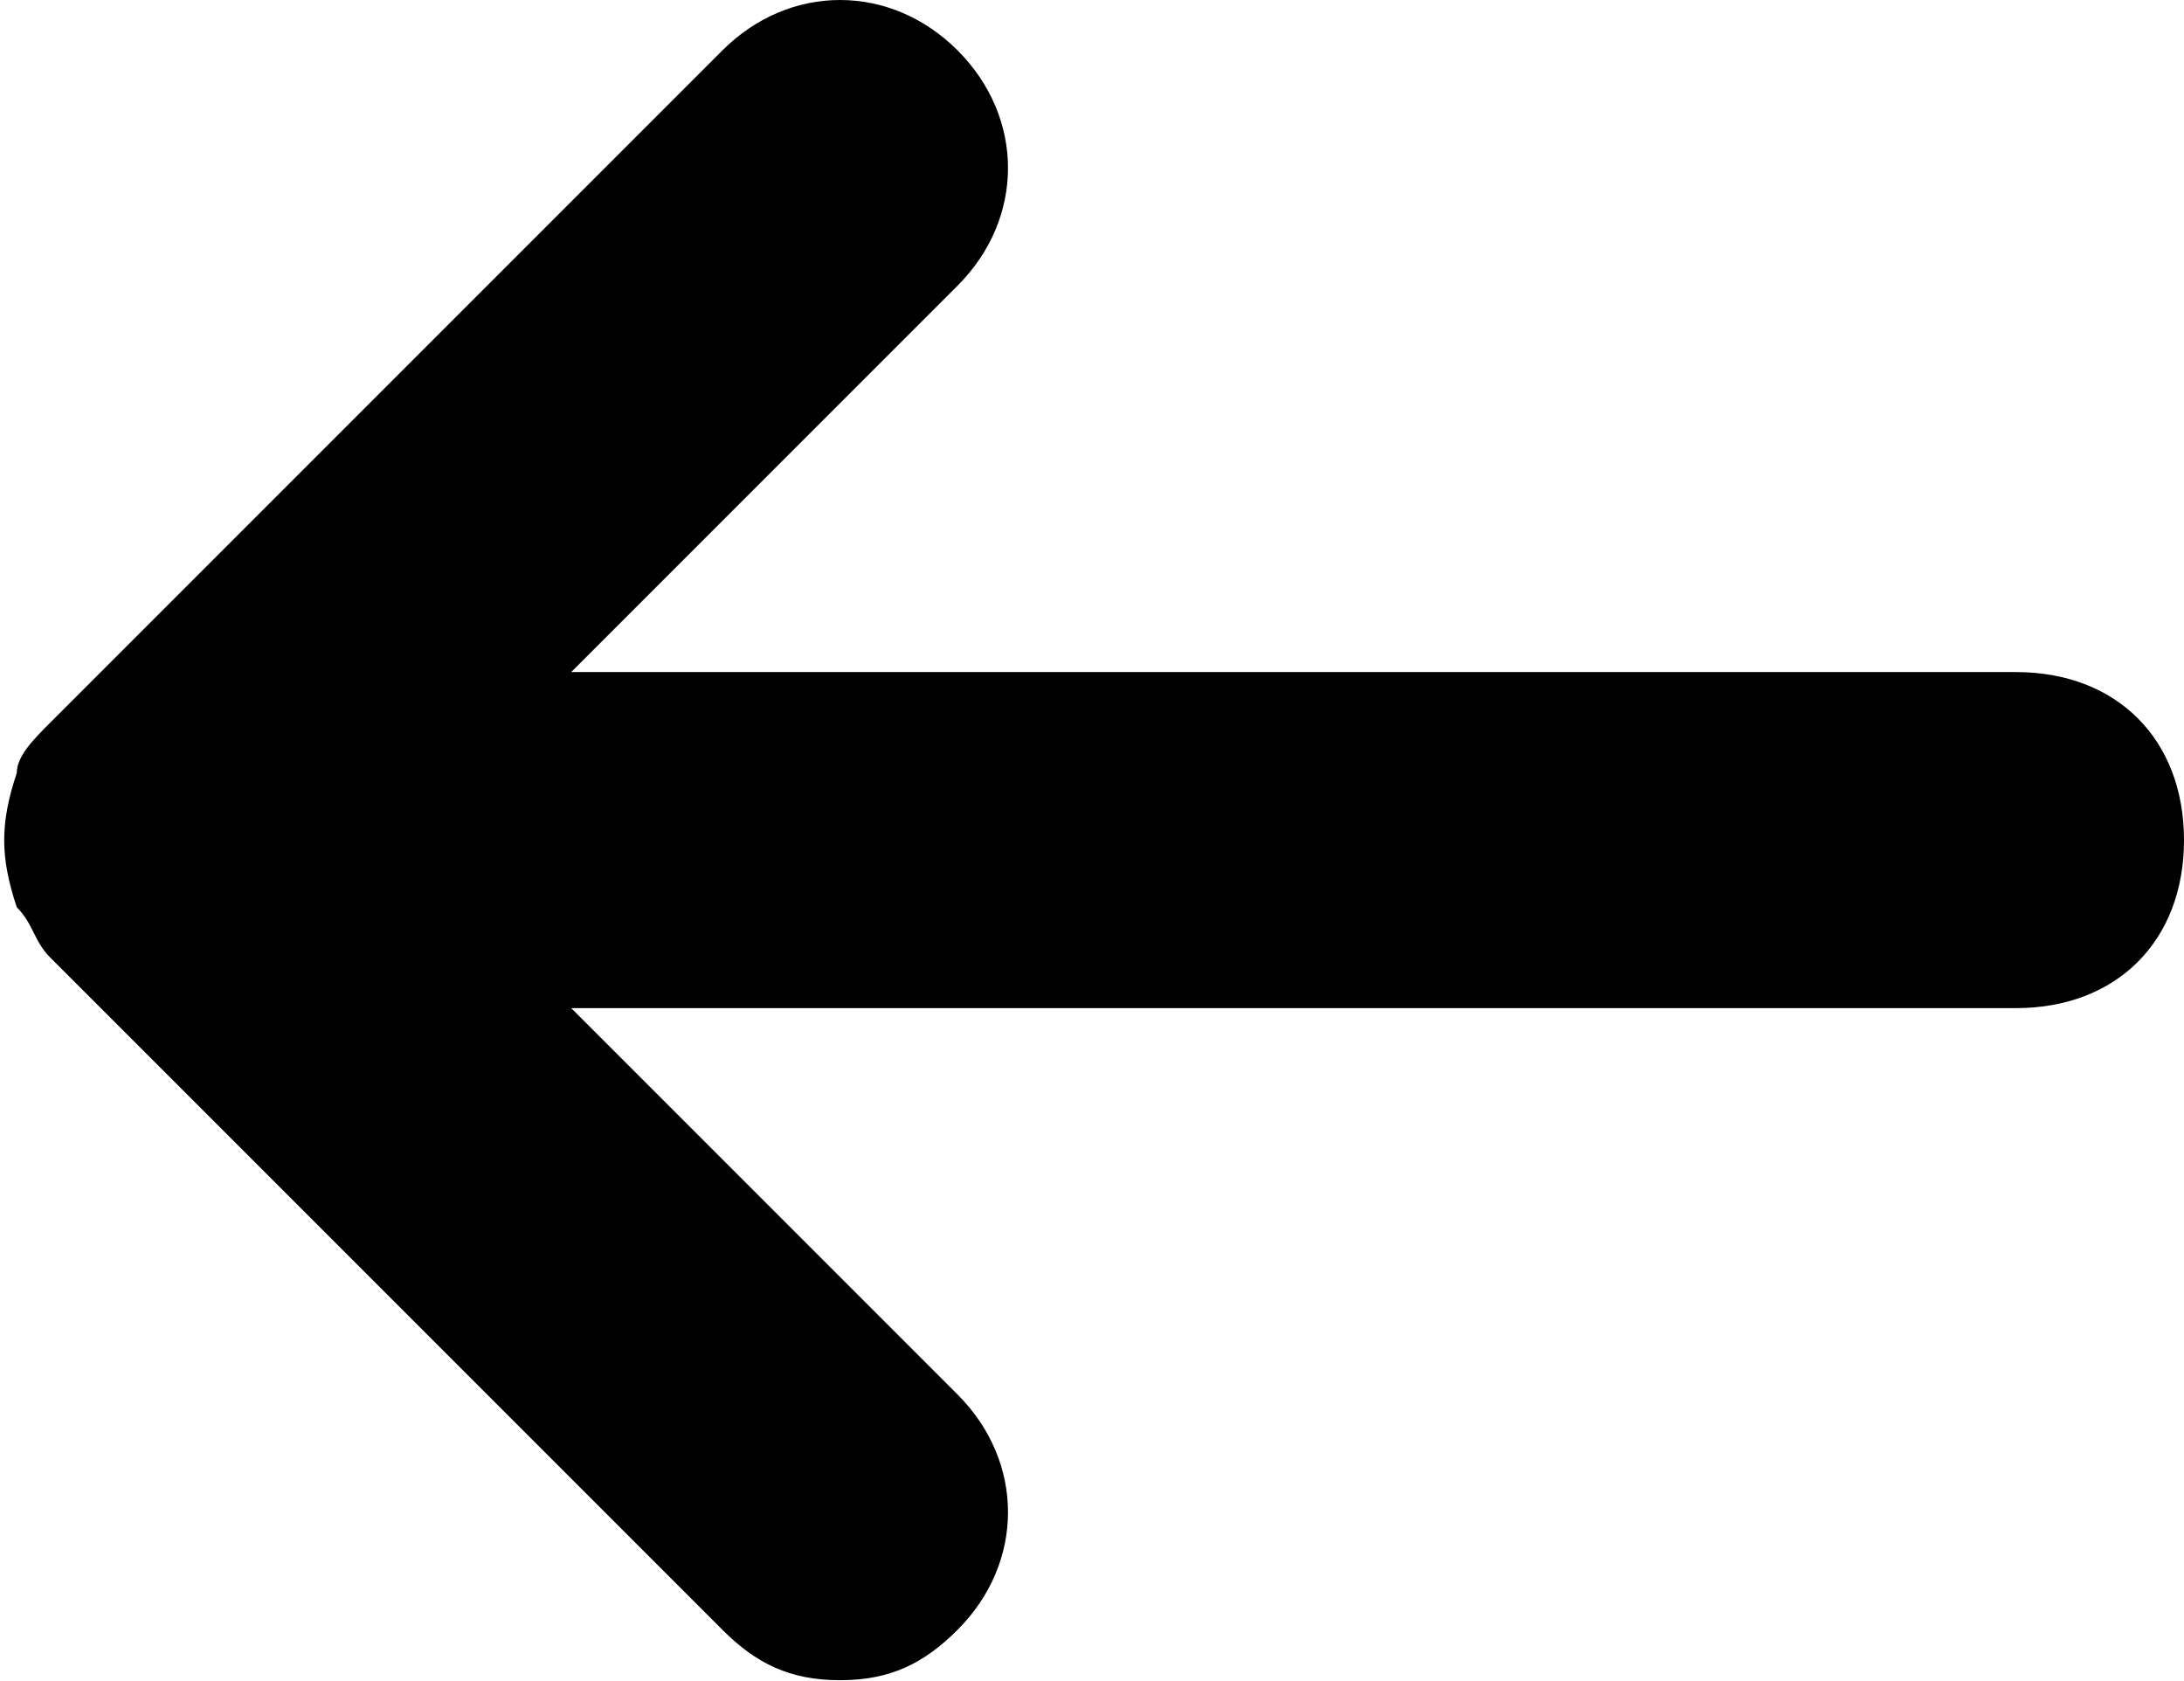
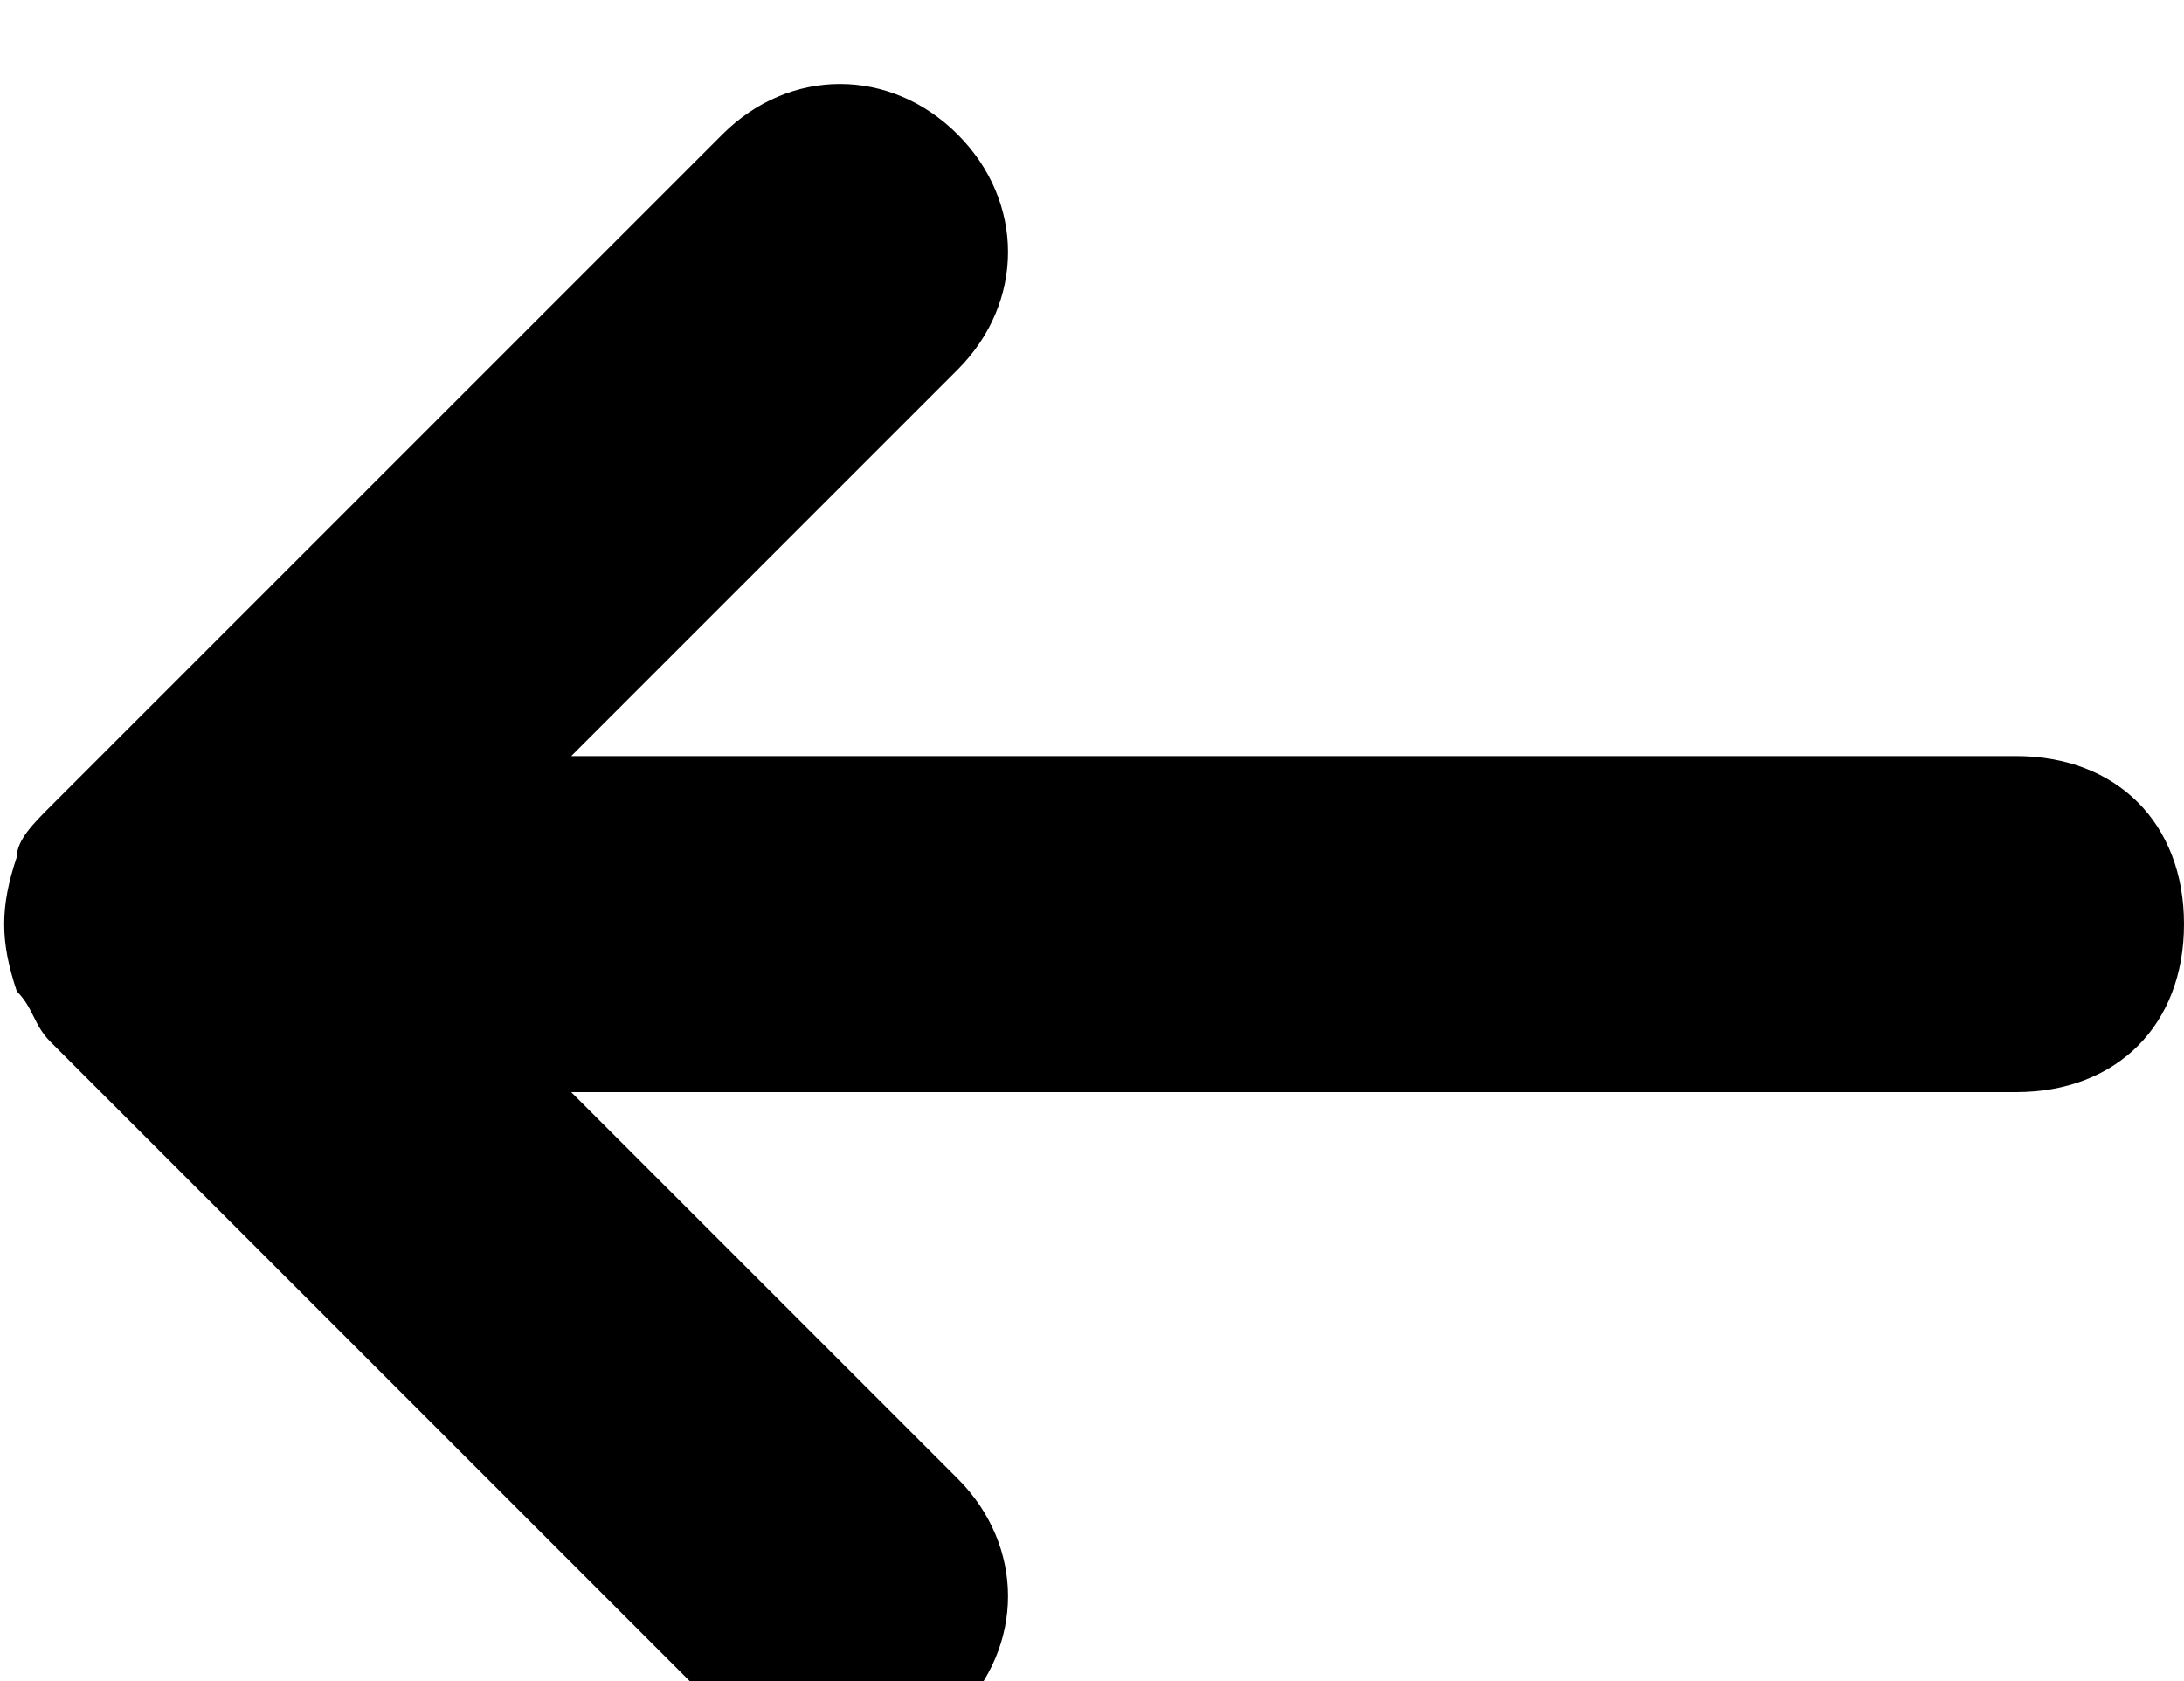
- <svg xmlns="http://www.w3.org/2000/svg" version="1.1" x="0px" y="0px" width="13px" height="10px" viewBox="0 0 13 10" style="enable-background:new 0 0 13 10;" xml:space="preserve">
+ <svg xmlns="http://www.w3.org/2000/svg" version="1.1" x="0px" y="0px" width="13px" height="10px" viewBox="0 0 13 9" style="enable-background:new 0 0 13 9;" xml:space="preserve">
  <g id="Layer_1">
</g>
  <g id="Layer_2">
</g>
  <g id="Layer_3">
</g>
  <g id="Layer_4">
    <path d="M12,4H3.4l2.3-2.3c0.4-0.4,0.4-1,0-1.4s-1-0.4-1.4,0l-4,4C0.2,4.4,0.1,4.5,0.1,4.6C0,4.9,0,5.1,0.1,5.4   c0.1,0.1,0.1,0.2,0.2,0.3l4,4C4.5,9.9,4.7,10,5,10s0.5-0.1,0.7-0.3c0.4-0.4,0.4-1,0-1.4L3.4,6H12c0.6,0,1-0.4,1-1S12.6,4,12,4z" />
  </g>
</svg>
